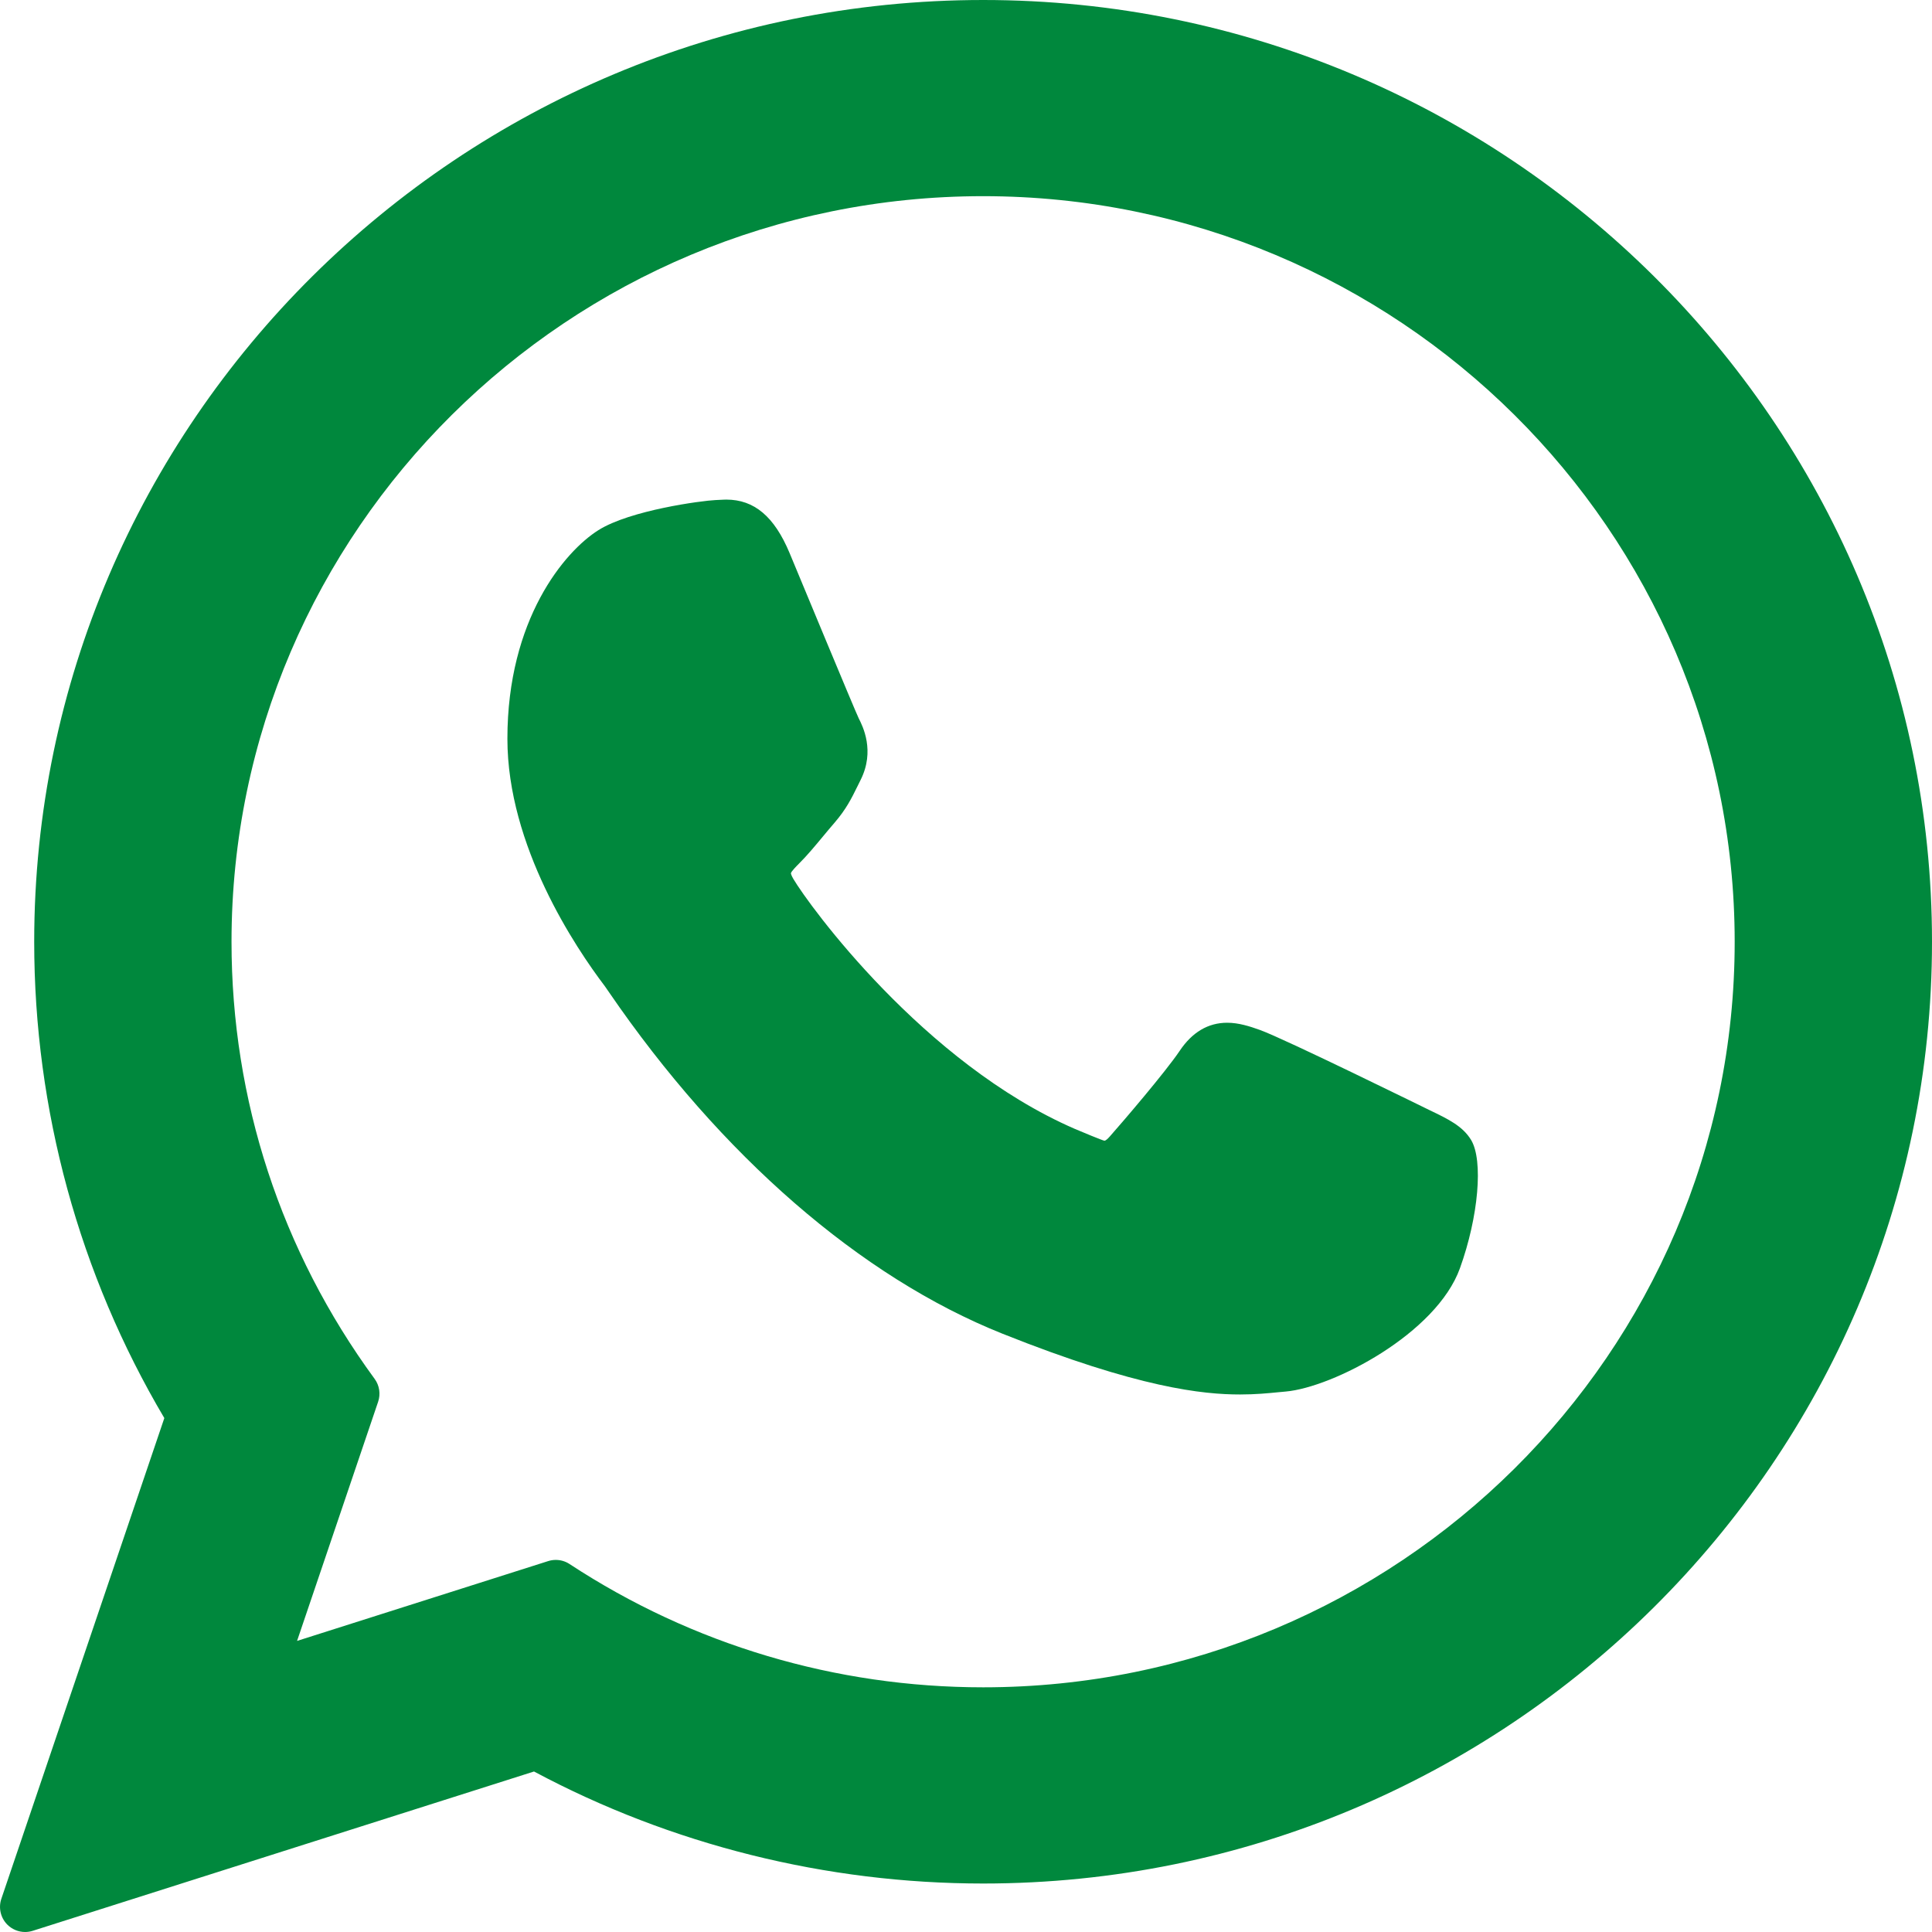
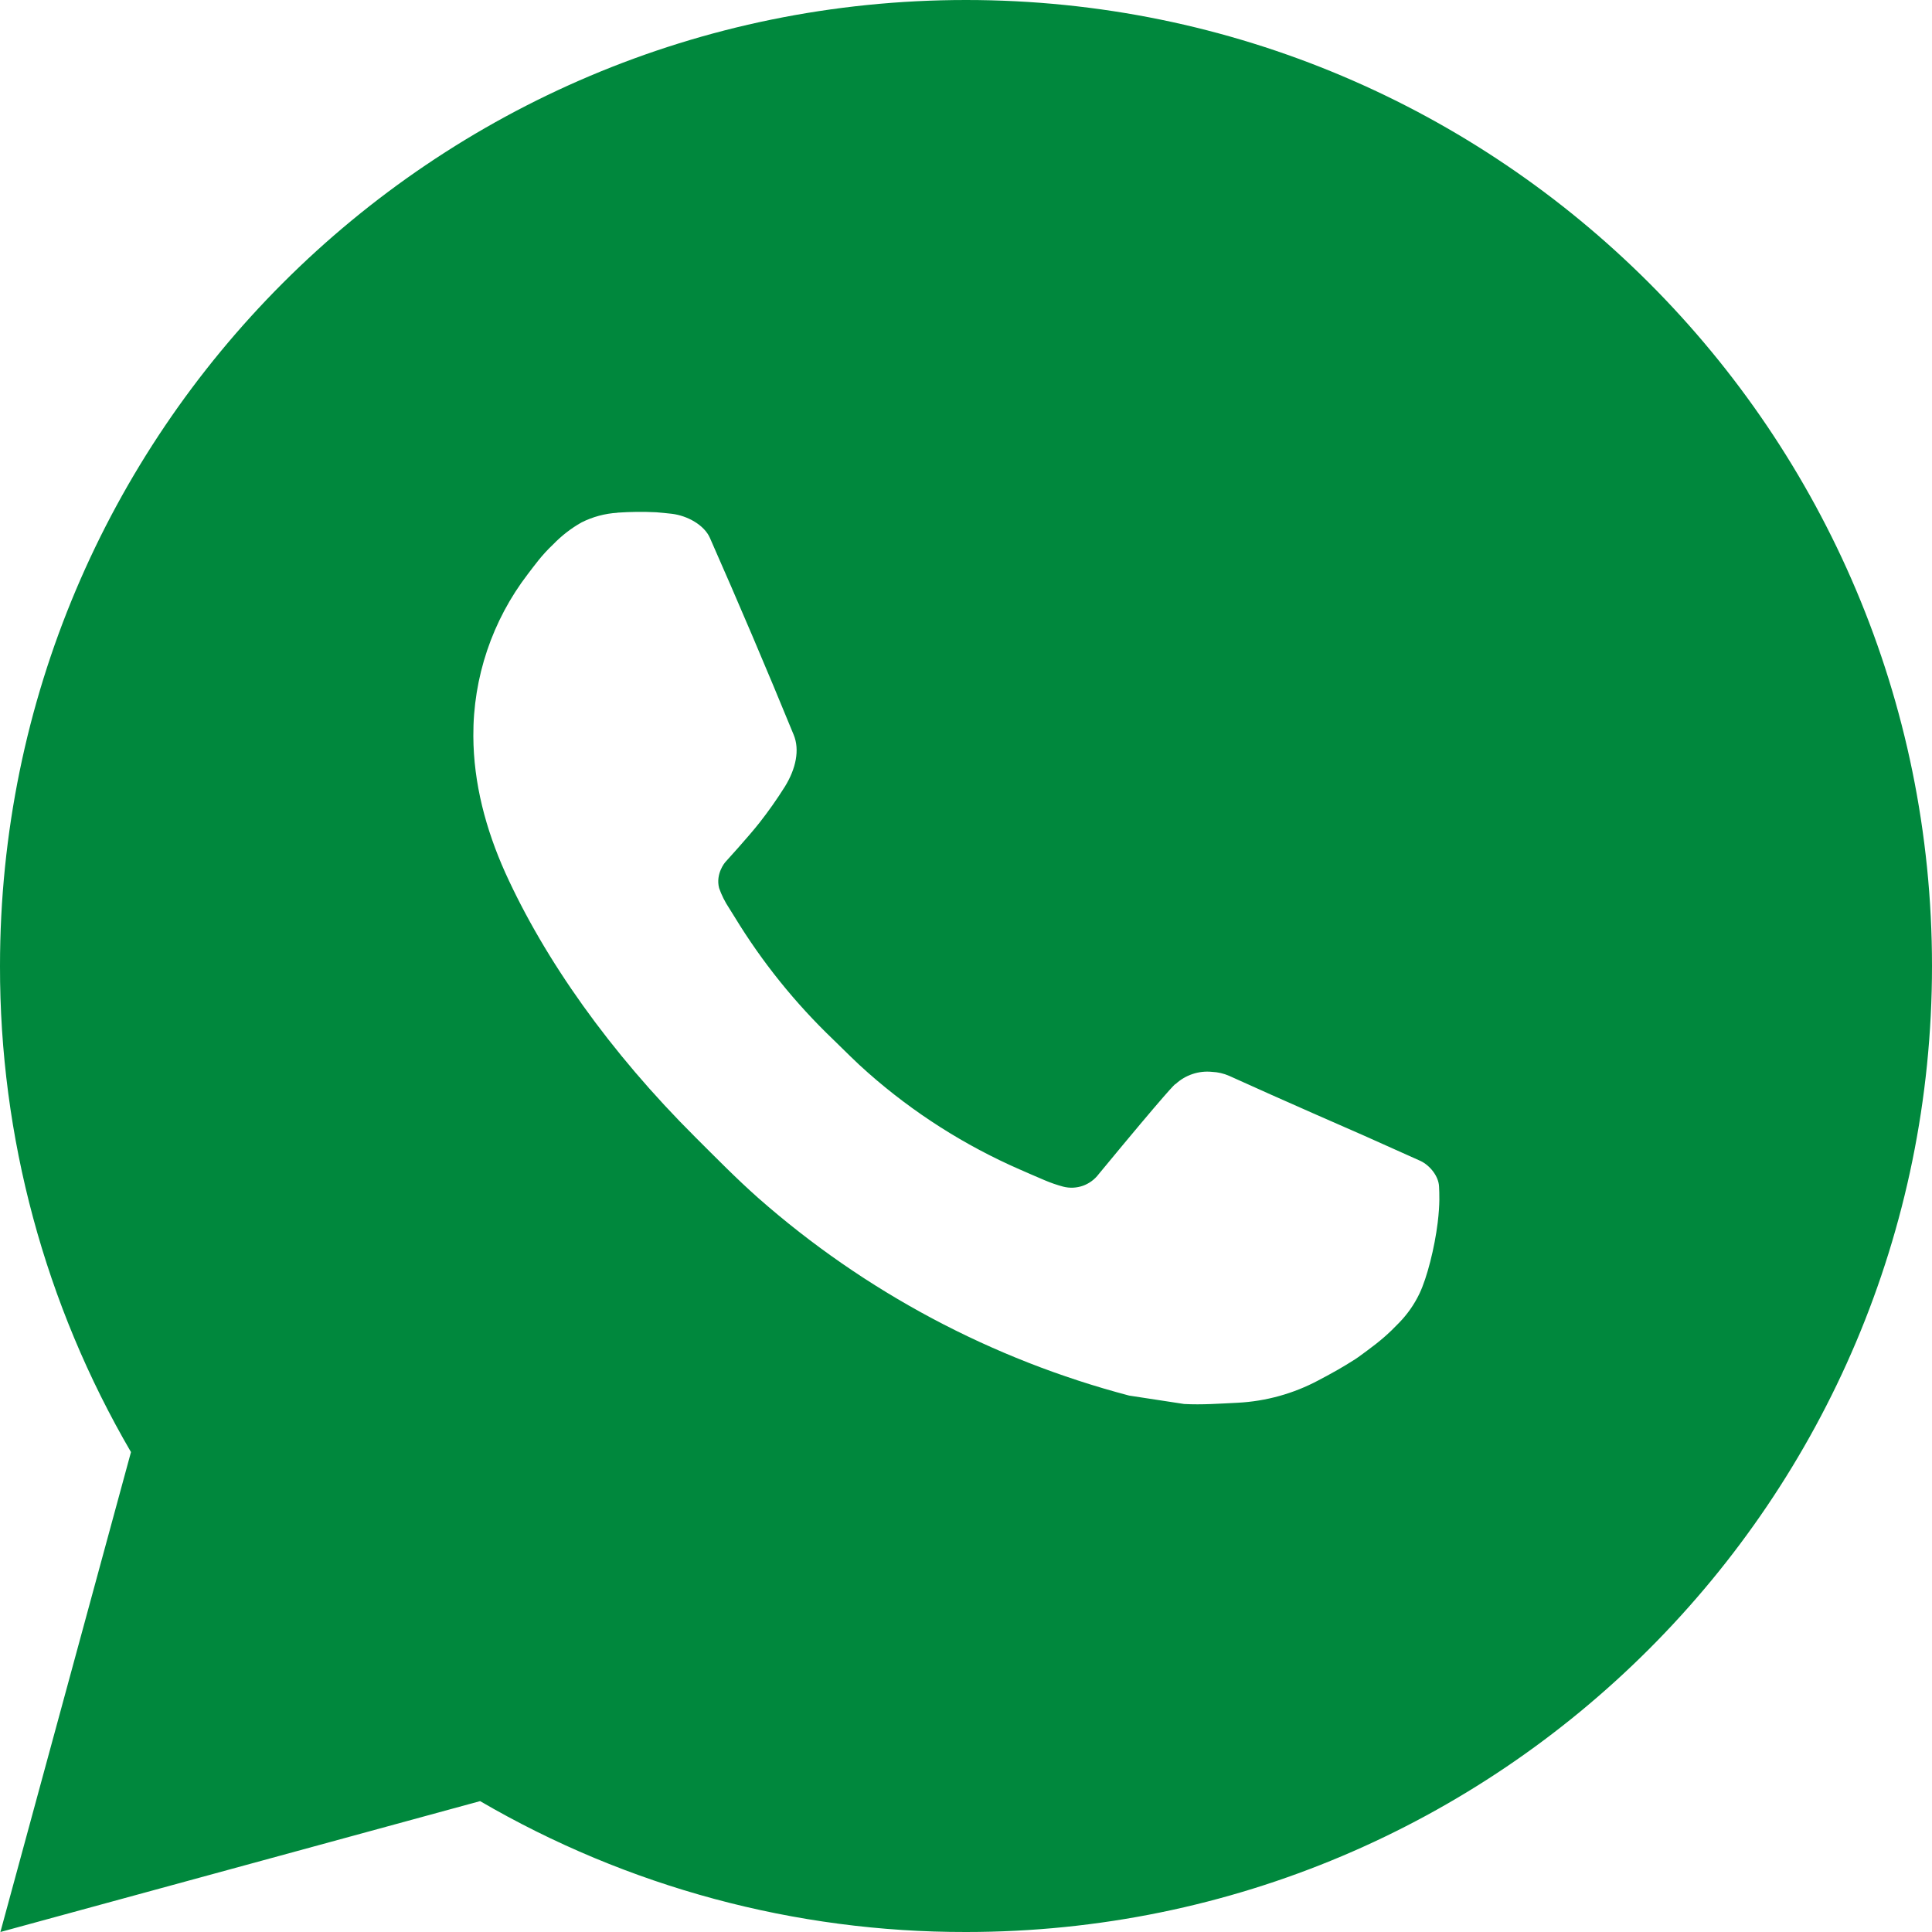
<svg xmlns="http://www.w3.org/2000/svg" width="54" height="54" viewBox="0 0 54 54" fill="none">
-   <path d="M39.957 31.029C39.852 30.979 35.915 29.04 35.216 28.788C34.93 28.686 34.624 28.586 34.299 28.586C33.767 28.586 33.321 28.851 32.973 29.371C32.58 29.956 31.389 31.347 31.021 31.763C30.973 31.818 30.908 31.883 30.869 31.883C30.833 31.883 30.224 31.632 30.04 31.552C25.817 29.718 22.611 25.306 22.172 24.562C22.109 24.456 22.106 24.407 22.106 24.407C22.121 24.35 22.263 24.208 22.336 24.134C22.551 23.922 22.783 23.643 23.008 23.372C23.114 23.244 23.221 23.116 23.326 22.995C23.652 22.615 23.797 22.321 23.965 21.98L24.053 21.802C24.464 20.986 24.113 20.297 24 20.074C23.907 19.888 22.244 15.876 22.068 15.455C21.643 14.438 21.081 13.964 20.301 13.964C20.228 13.964 20.301 13.964 19.997 13.977C19.627 13.993 17.614 14.258 16.724 14.819C15.779 15.414 14.182 17.312 14.182 20.648C14.182 23.651 16.088 26.487 16.906 27.565C16.927 27.593 16.964 27.648 17.018 27.727C20.152 32.303 24.058 35.695 28.018 37.277C31.831 38.8 33.636 38.976 34.662 38.976C34.662 38.976 34.662 38.976 34.662 38.976C35.094 38.976 35.439 38.942 35.743 38.912L35.937 38.894C37.254 38.777 40.148 37.277 40.806 35.447C41.325 34.007 41.462 32.432 41.117 31.861C40.88 31.472 40.473 31.277 39.957 31.029Z" fill="#00883D" />
-   <path d="M27.48 0C12.855 0 0.956 11.809 0.956 26.324C0.956 31.018 2.213 35.614 4.593 39.636L0.037 53.074C-0.047 53.324 0.016 53.601 0.201 53.79C0.335 53.926 0.516 54 0.702 54C0.773 54 0.844 53.989 0.914 53.967L14.926 49.514C18.76 51.563 23.094 52.645 27.48 52.645C42.103 52.645 54 40.837 54 26.324C54 11.809 42.103 0 27.48 0ZM27.48 47.161C23.353 47.161 19.355 45.97 15.919 43.715C15.804 43.639 15.67 43.6 15.535 43.6C15.463 43.6 15.392 43.611 15.322 43.633L8.303 45.864L10.569 39.179C10.642 38.963 10.606 38.724 10.471 38.54C7.854 34.965 6.471 30.741 6.471 26.324C6.471 14.832 15.895 5.483 27.479 5.483C39.062 5.483 48.485 14.832 48.485 26.324C48.486 37.814 39.062 47.161 27.48 47.161Z" fill="#00883D" />
+   <path d="M0.011 54L3.661 40.586C1.256 36.463 -0.008 31.774 3.6267e-05 27C3.6267e-05 12.088 12.088 0 27 0C41.912 0 54 12.088 54 27C54 41.912 41.912 54 27 54C22.229 54.008 17.541 52.745 13.419 50.342L0.011 54ZM17.256 14.332C16.907 14.353 16.566 14.445 16.254 14.602C15.961 14.767 15.694 14.975 15.46 15.217C15.136 15.522 14.953 15.787 14.755 16.043C13.758 17.342 13.221 18.936 13.23 20.574C13.235 21.897 13.581 23.185 14.121 24.389C15.225 26.825 17.042 29.403 19.443 31.793C20.02 32.368 20.585 32.945 21.192 33.483C24.172 36.106 27.722 37.997 31.56 39.007L33.097 39.242C33.596 39.269 34.096 39.231 34.598 39.207C35.384 39.166 36.152 38.953 36.847 38.583C37.295 38.345 37.506 38.227 37.881 37.989C37.881 37.989 37.997 37.913 38.218 37.746C38.583 37.476 38.807 37.284 39.109 36.968C39.334 36.736 39.528 36.464 39.676 36.153C39.887 35.713 40.098 34.873 40.184 34.174C40.249 33.639 40.23 33.348 40.222 33.167C40.211 32.878 39.971 32.578 39.709 32.451L38.138 31.747C38.138 31.747 35.788 30.723 34.355 30.07C34.204 30.004 34.042 29.966 33.877 29.959C33.692 29.94 33.505 29.961 33.33 30.02C33.154 30.079 32.992 30.175 32.856 30.302V30.297C32.843 30.297 32.662 30.451 30.71 32.816C30.598 32.966 30.443 33.08 30.267 33.143C30.09 33.205 29.898 33.214 29.716 33.167C29.54 33.12 29.368 33.06 29.201 32.989C28.866 32.848 28.75 32.794 28.52 32.694L28.507 32.689C26.962 32.014 25.532 31.104 24.268 29.989C23.927 29.692 23.611 29.368 23.288 29.055C22.225 28.037 21.299 26.887 20.534 25.631L20.374 25.375C20.26 25.202 20.167 25.016 20.099 24.821C19.996 24.424 20.264 24.106 20.264 24.106C20.264 24.106 20.92 23.387 21.225 22.999C21.479 22.675 21.716 22.339 21.935 21.991C22.253 21.479 22.353 20.952 22.186 20.544C21.43 18.698 20.647 16.859 19.842 15.034C19.683 14.672 19.21 14.413 18.781 14.361C18.635 14.345 18.49 14.329 18.344 14.318C17.981 14.3 17.618 14.304 17.256 14.329V14.332Z" fill="#00883D" />
</svg>
